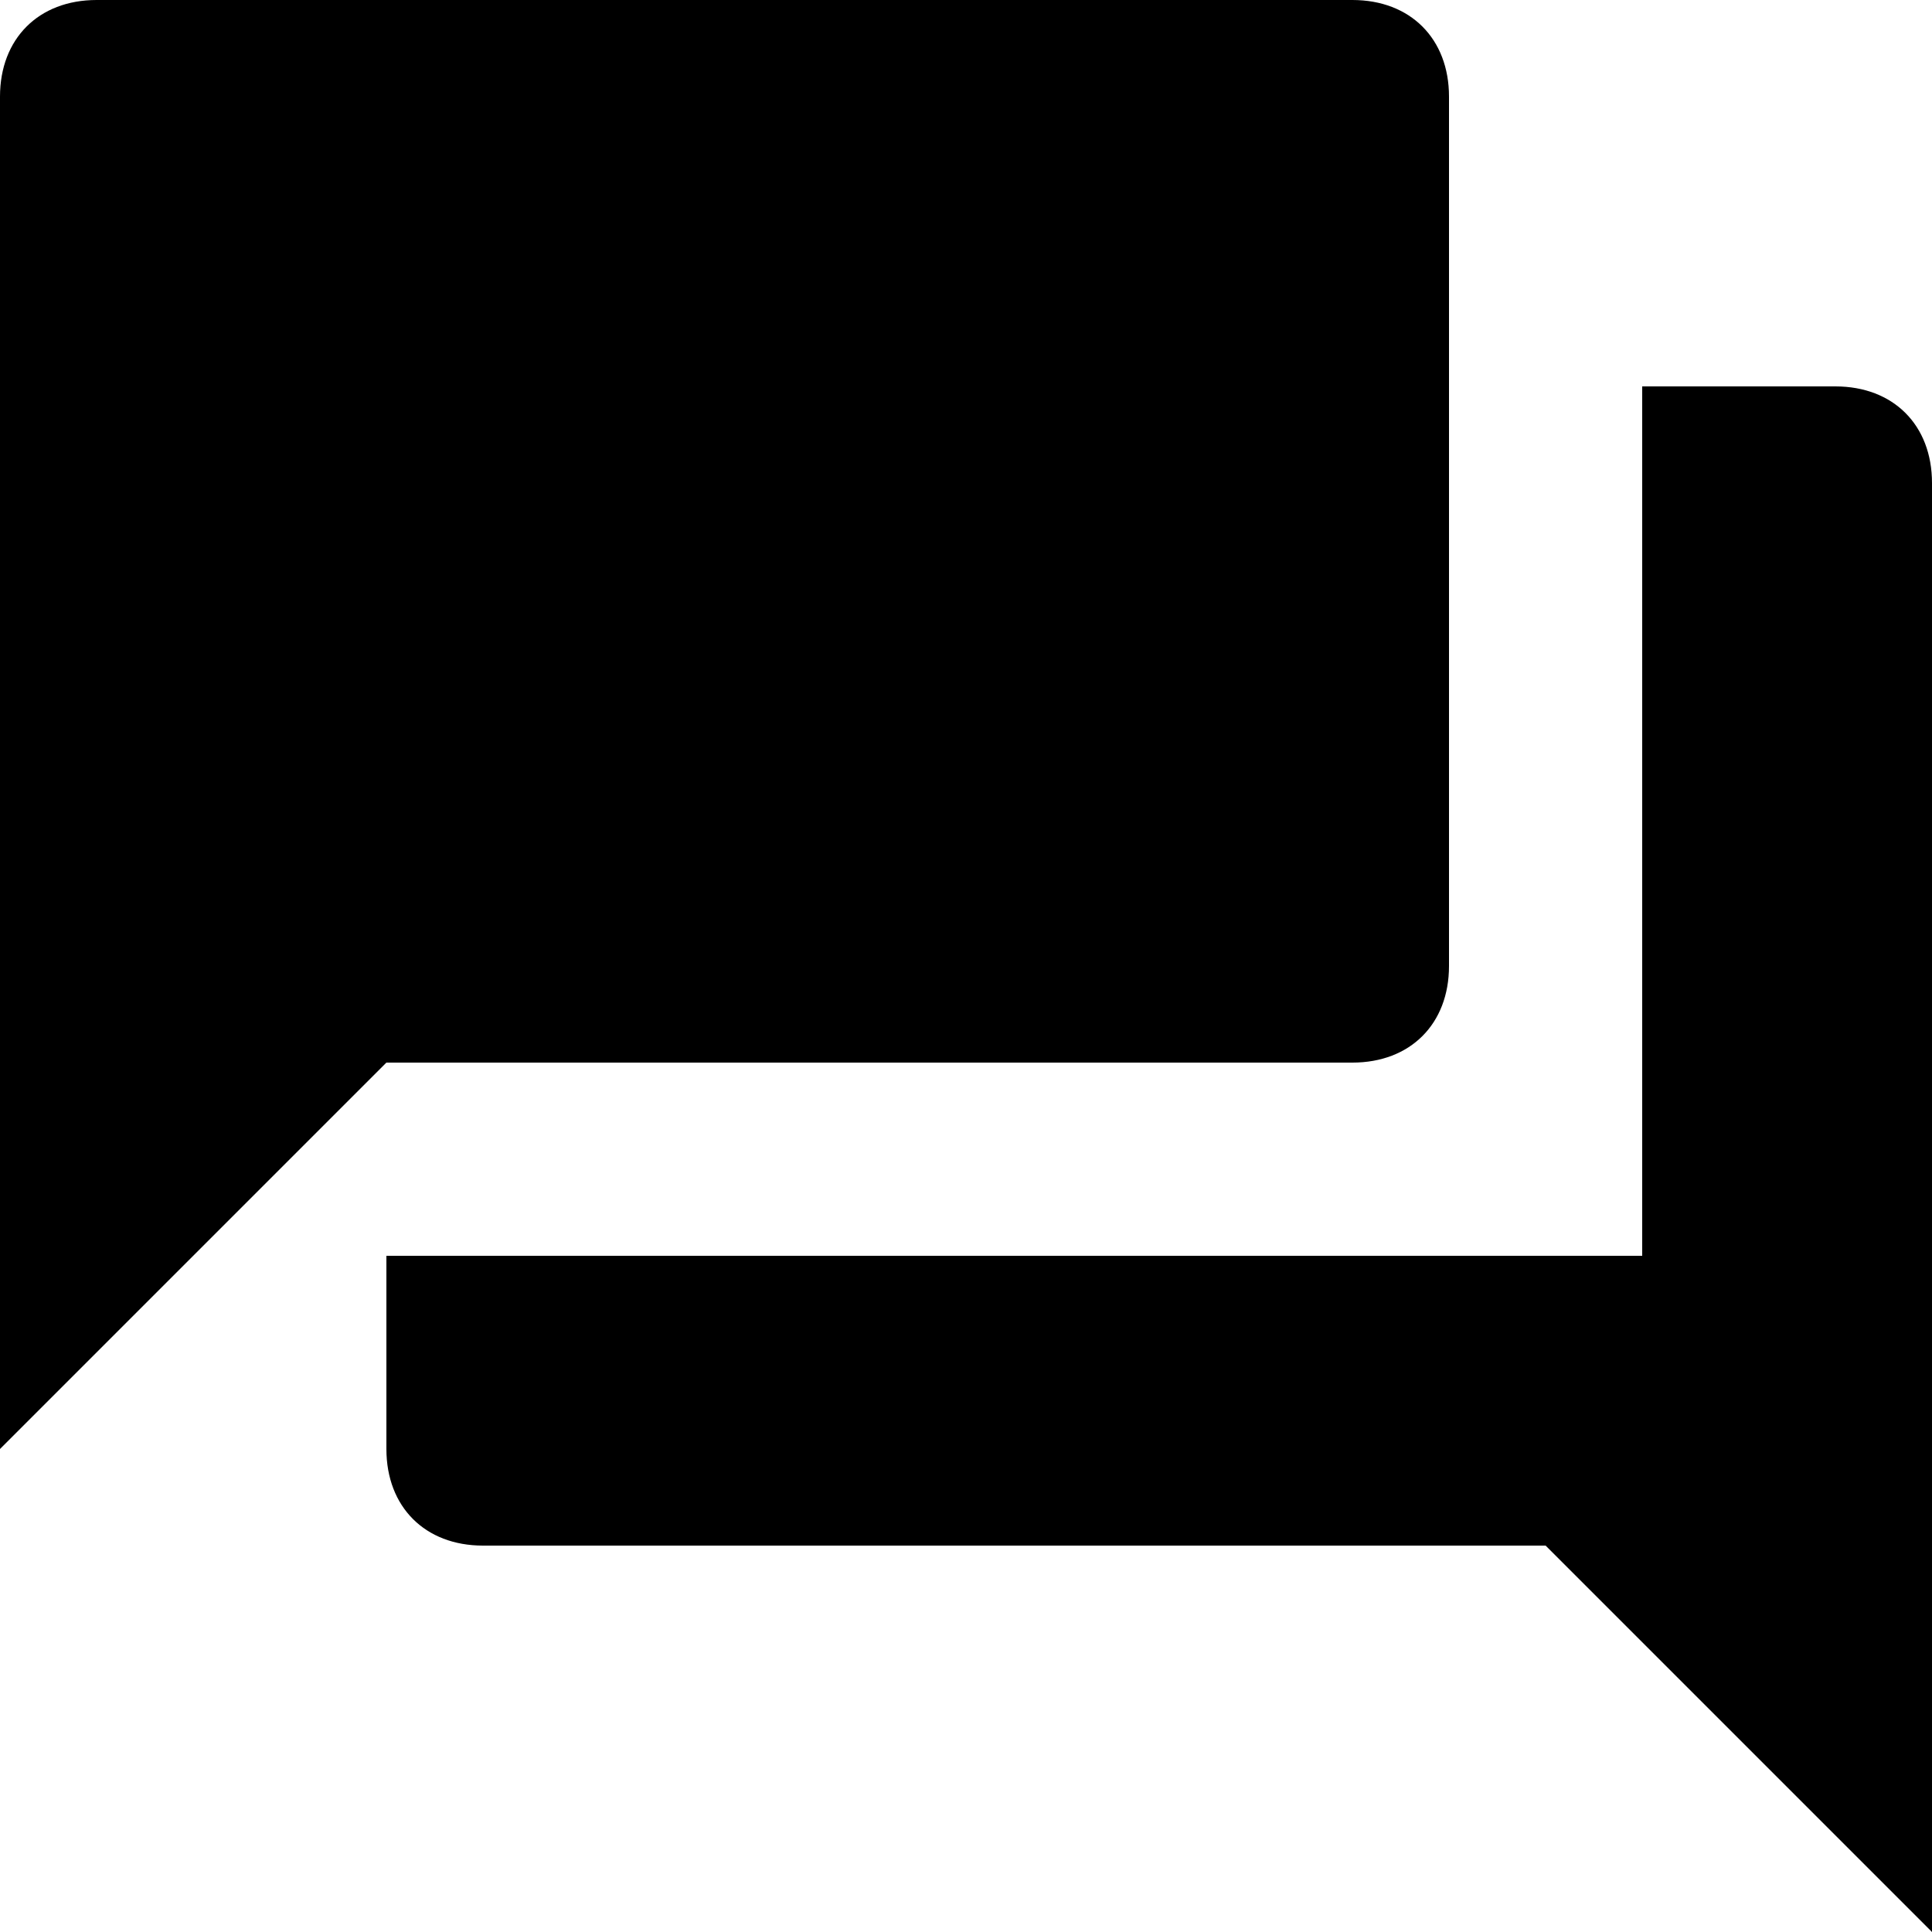
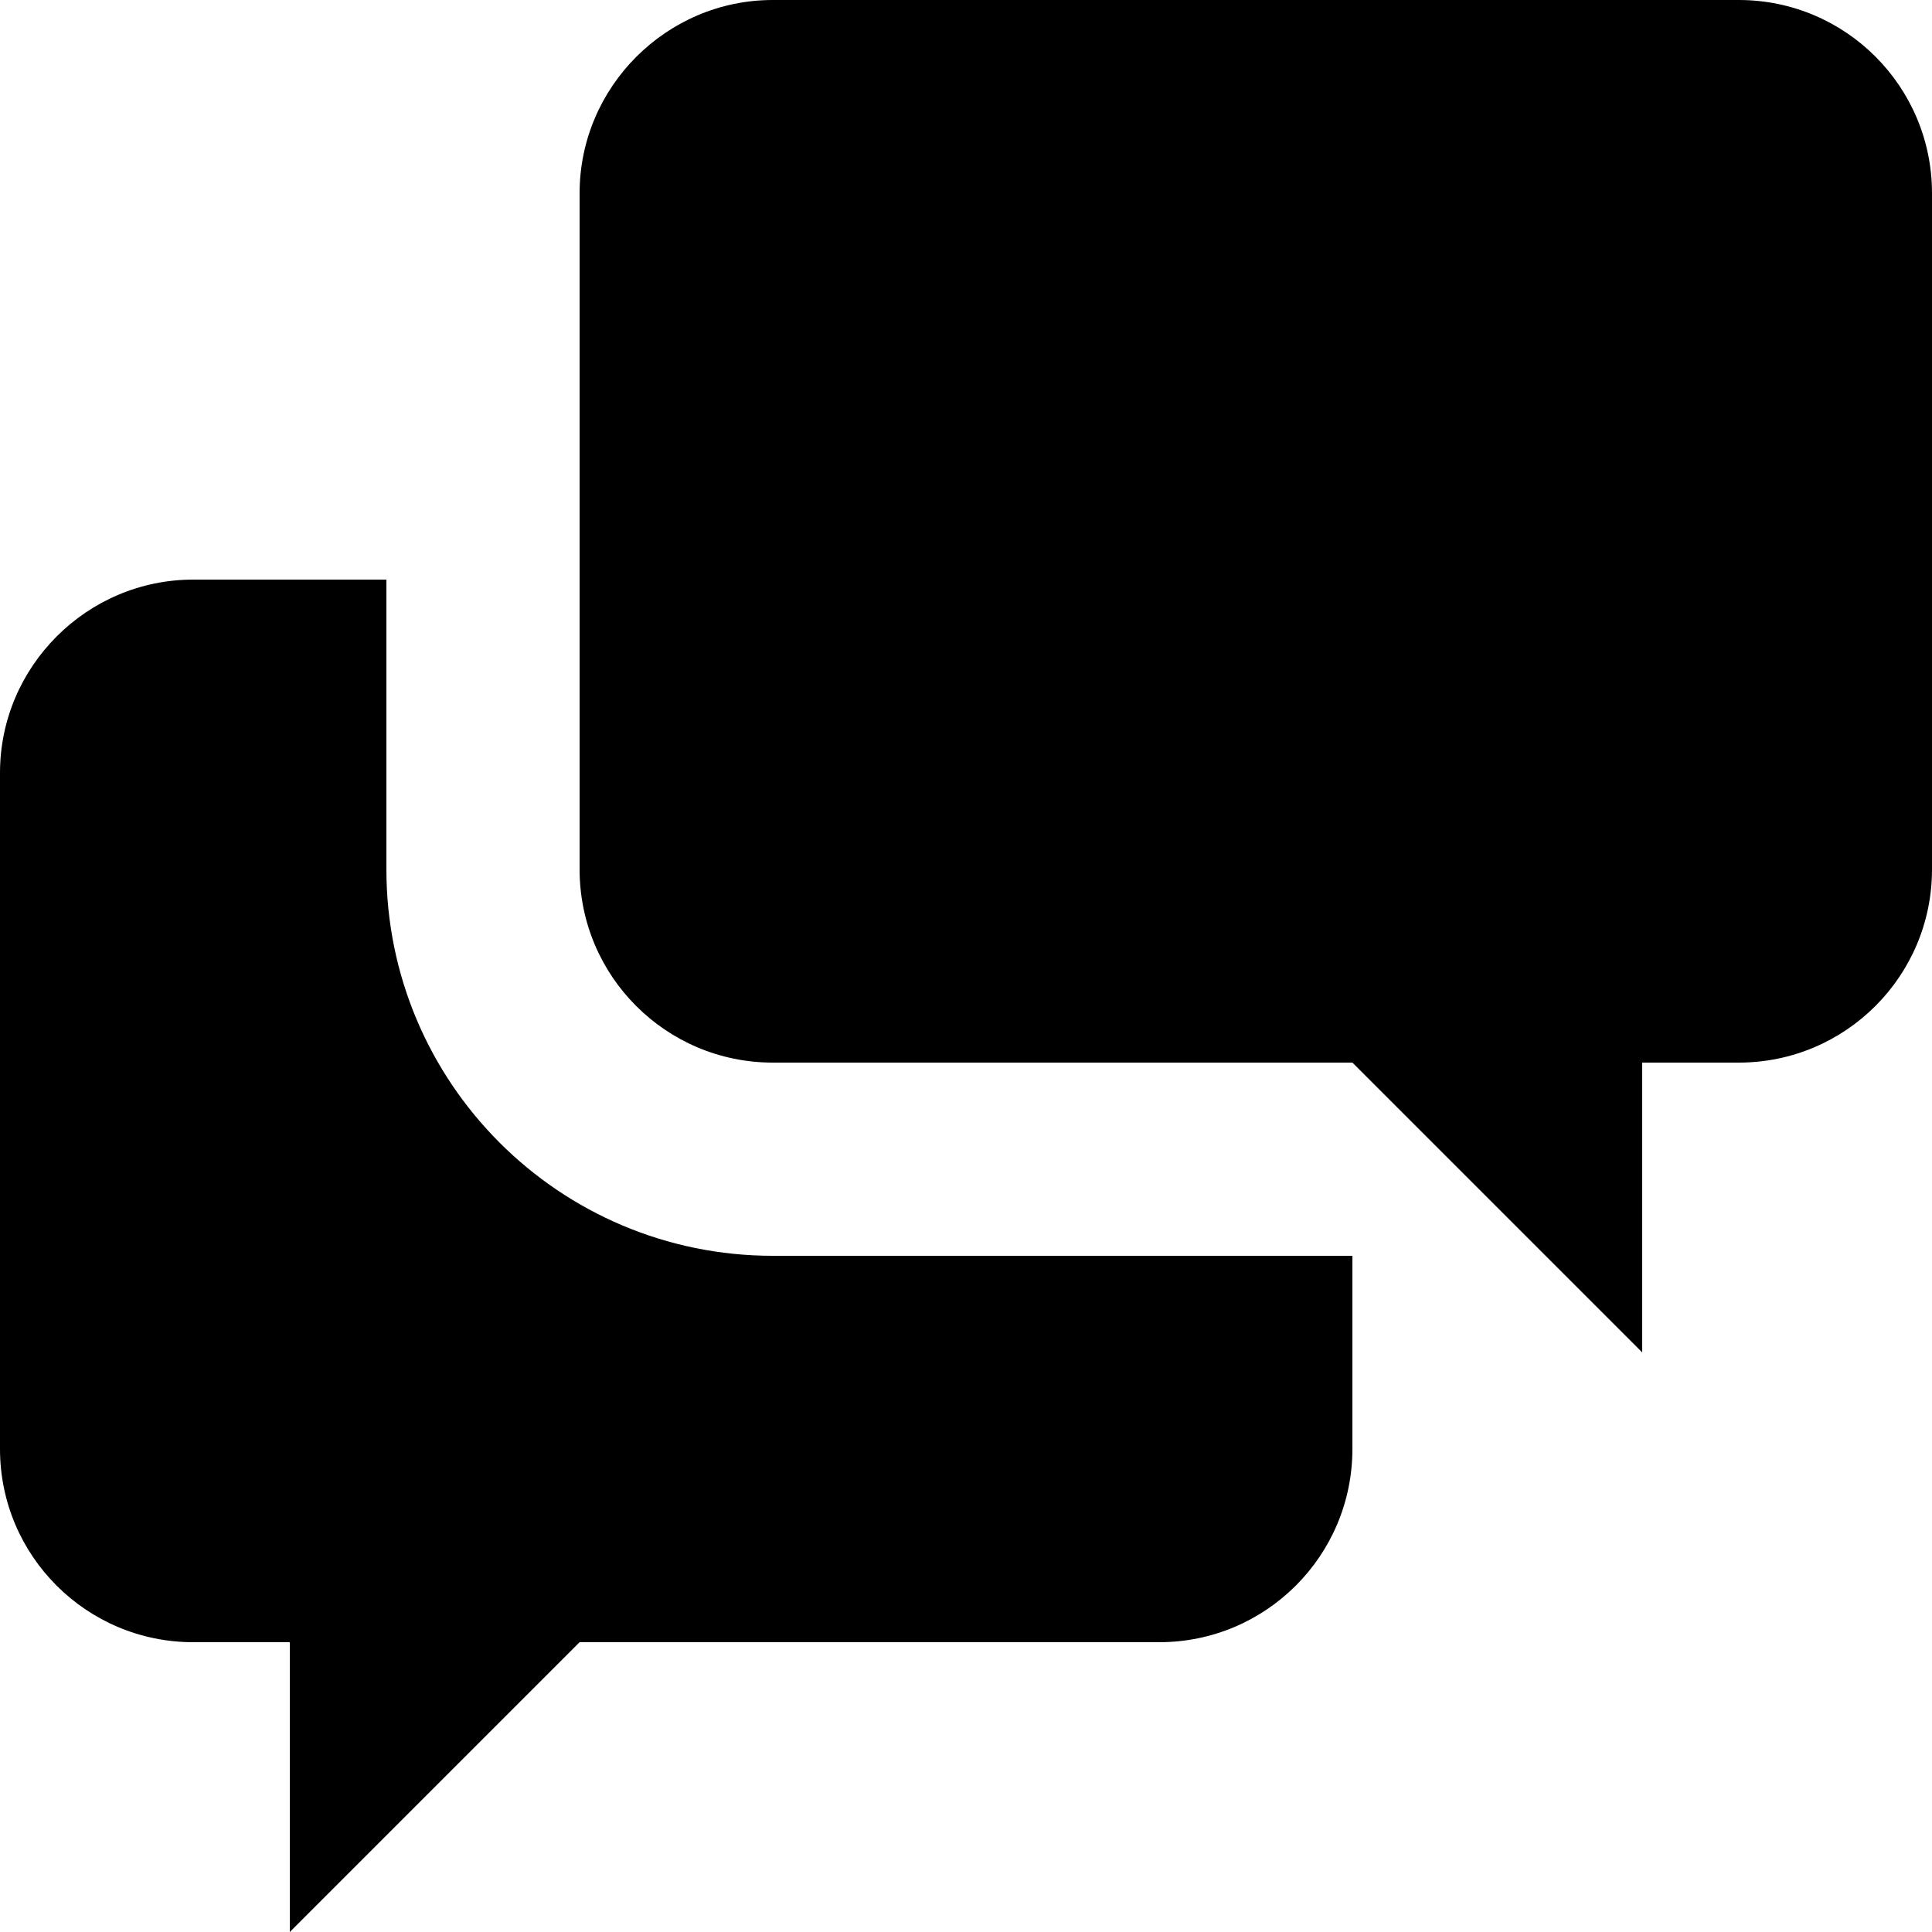
- <svg xmlns="http://www.w3.org/2000/svg" version="1.1" id="Capa_1" x="0px" y="0px" width="510px" height="510px" viewBox="0 0 510 510" style="enable-background:new 0 0 510 510;" xml:space="preserve">
-   <g>
-     <g id="forum">
-       <path d="M484.5,102h-51v229.5H102v51c0,15.3,10.2,25.5,25.5,25.5H408l102,102V127.5C510,112.2,499.8,102,484.5,102z M382.5,255    V25.5C382.5,10.2,372.3,0,357,0H25.5C10.2,0,0,10.2,0,25.5v357l102-102h255C372.3,280.5,382.5,270.3,382.5,255z" />
-     </g>
-   </g>
-   <g>
- </g>
-   <g>
- </g>
-   <g>
- </g>
-   <g>
- </g>
-   <g>
- </g>
-   <g>
- </g>
-   <g>
- </g>
-   <g>
- </g>
-   <g>
- </g>
-   <g>
- </g>
-   <g>
- </g>
-   <g>
- </g>
-   <g>
- </g>
-   <g>
- </g>
-   <g>
- </g>
+ <svg xmlns="http://www.w3.org/2000/svg" width="20px" height="20px" viewBox="0 0 20 20">
+   <path d="M17 11v3l-3-3H8a2 2 0 0 1-2-2V2c0-1.1.9-2 2-2h10a2 2 0 0 1 2 2v7a2 2 0 0 1-2 2h-1zm-3 2v2a2 2 0 0 1-2 2H6l-3 3v-3H2a2 2 0 0 1-2-2V8c0-1.1.9-2 2-2h2v3a4 4 0 0 0 4 4h6z" />
</svg>
